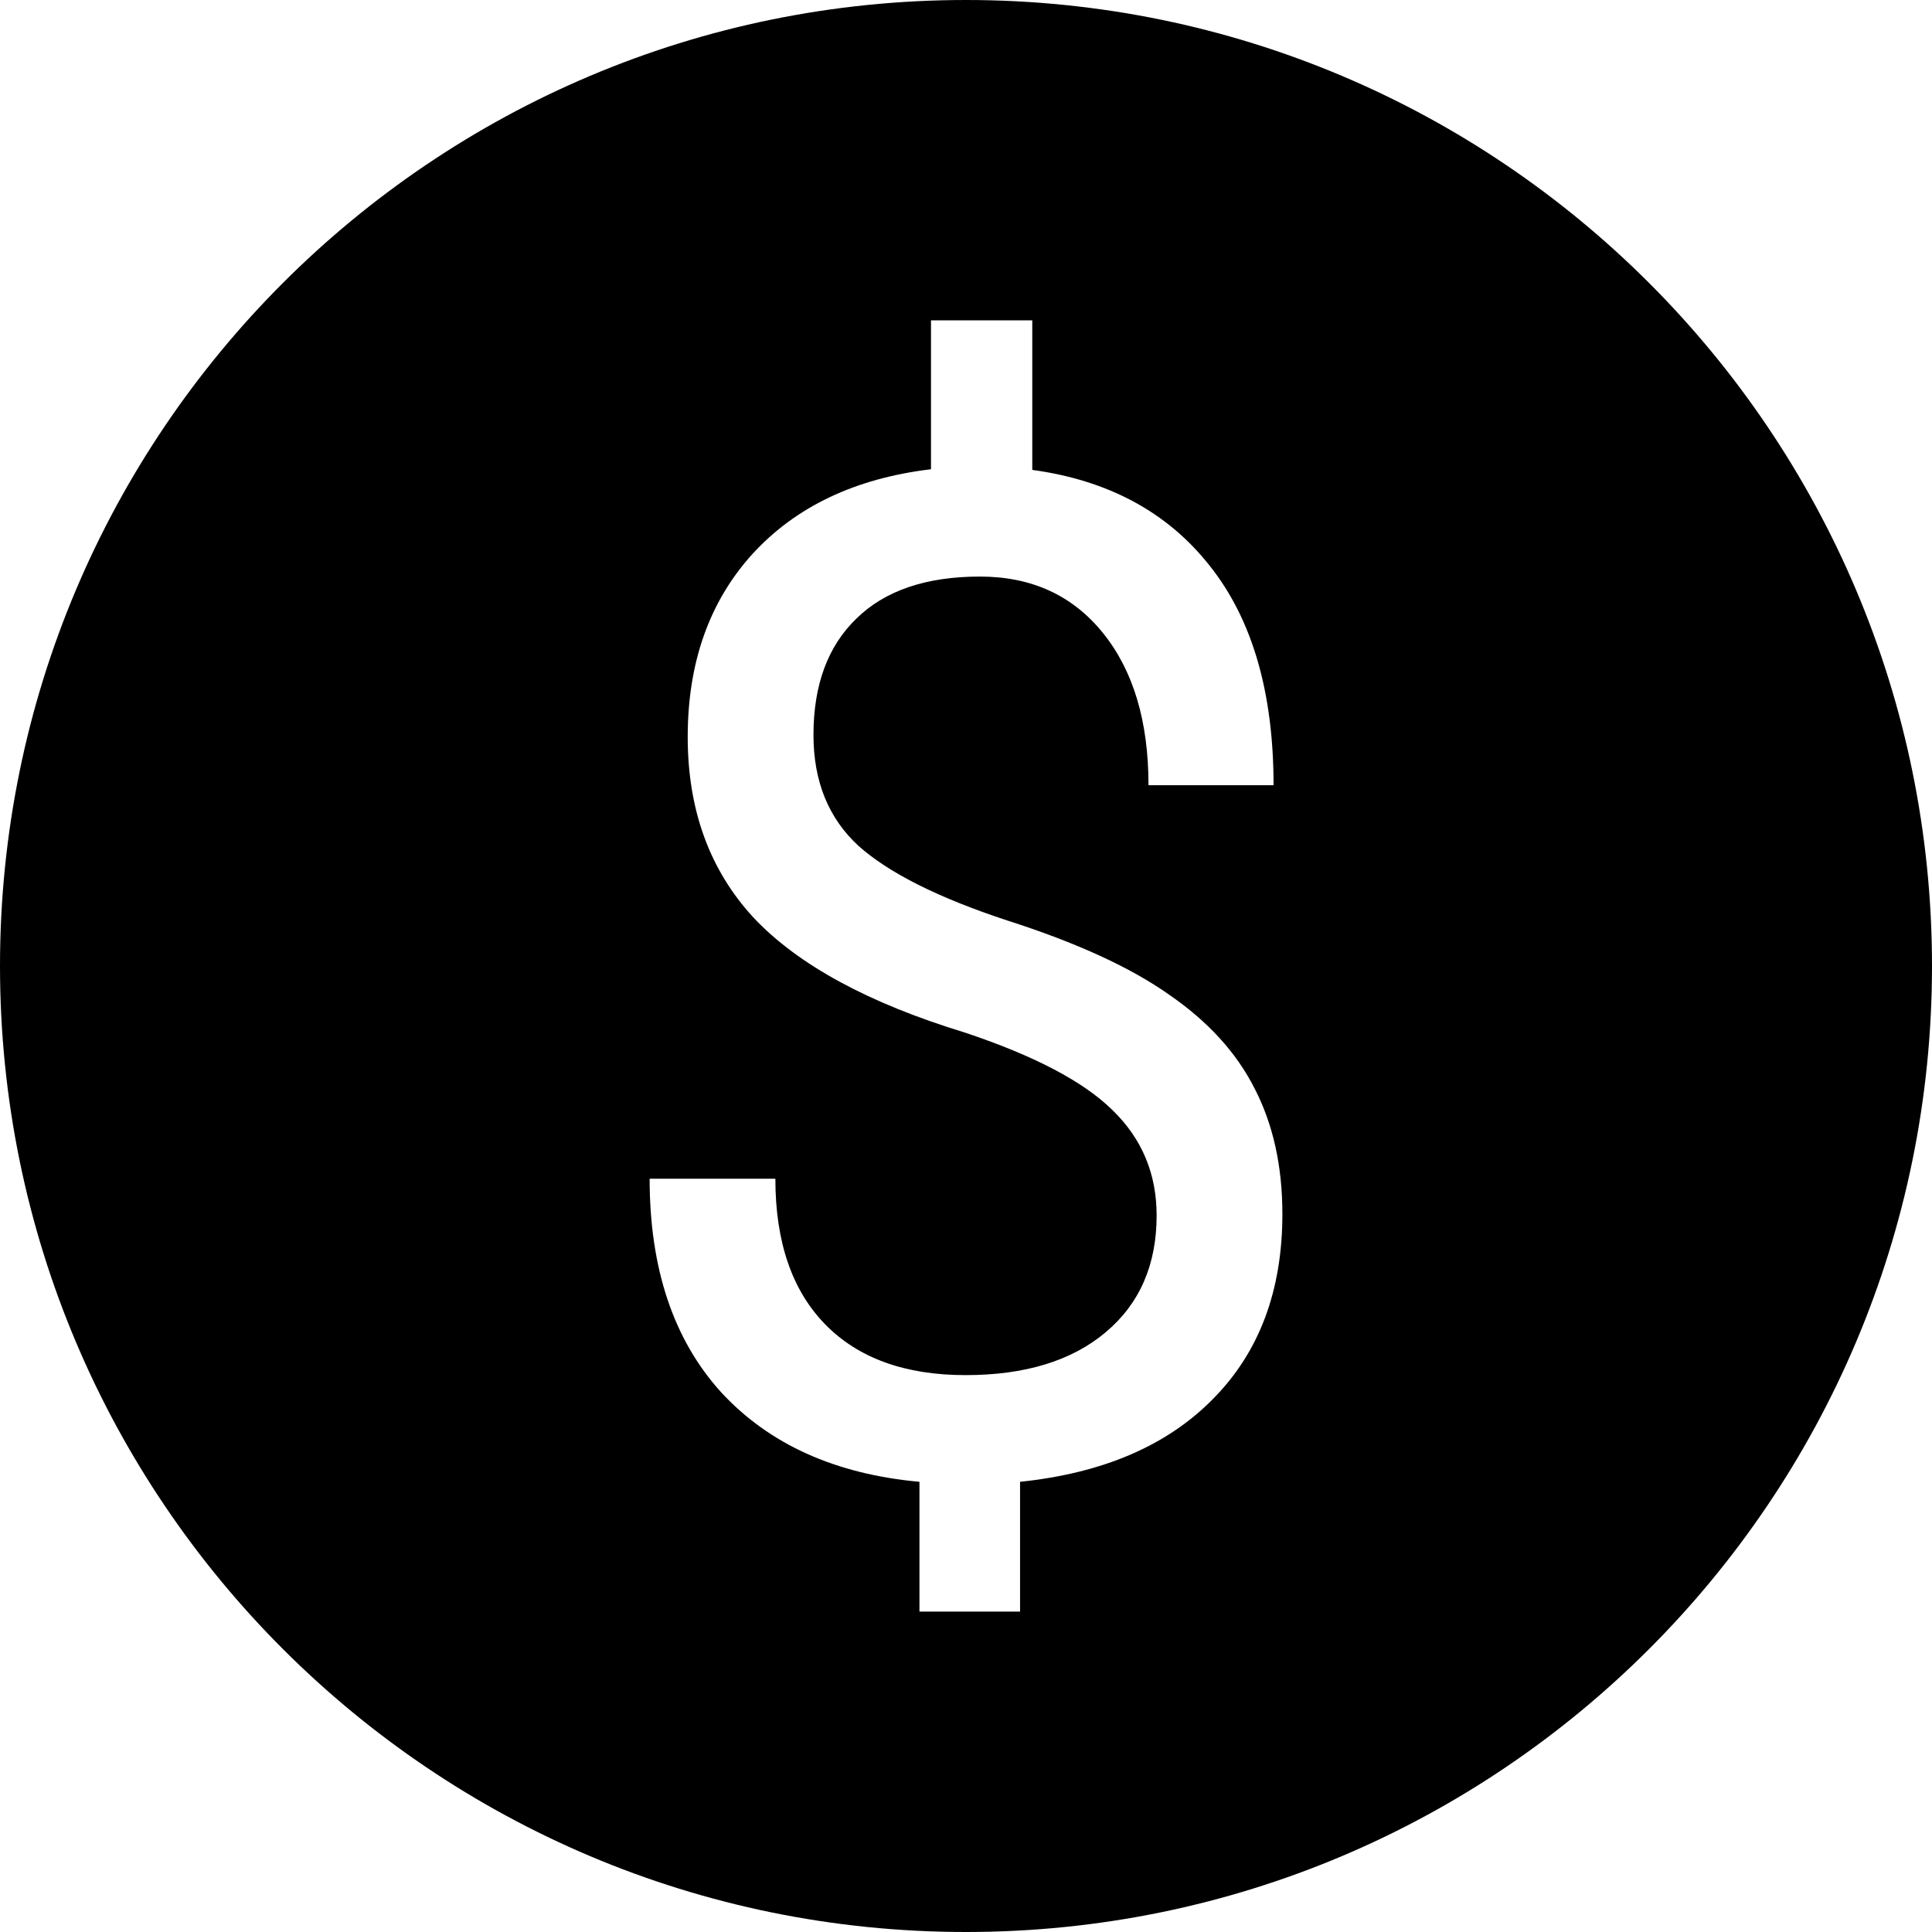
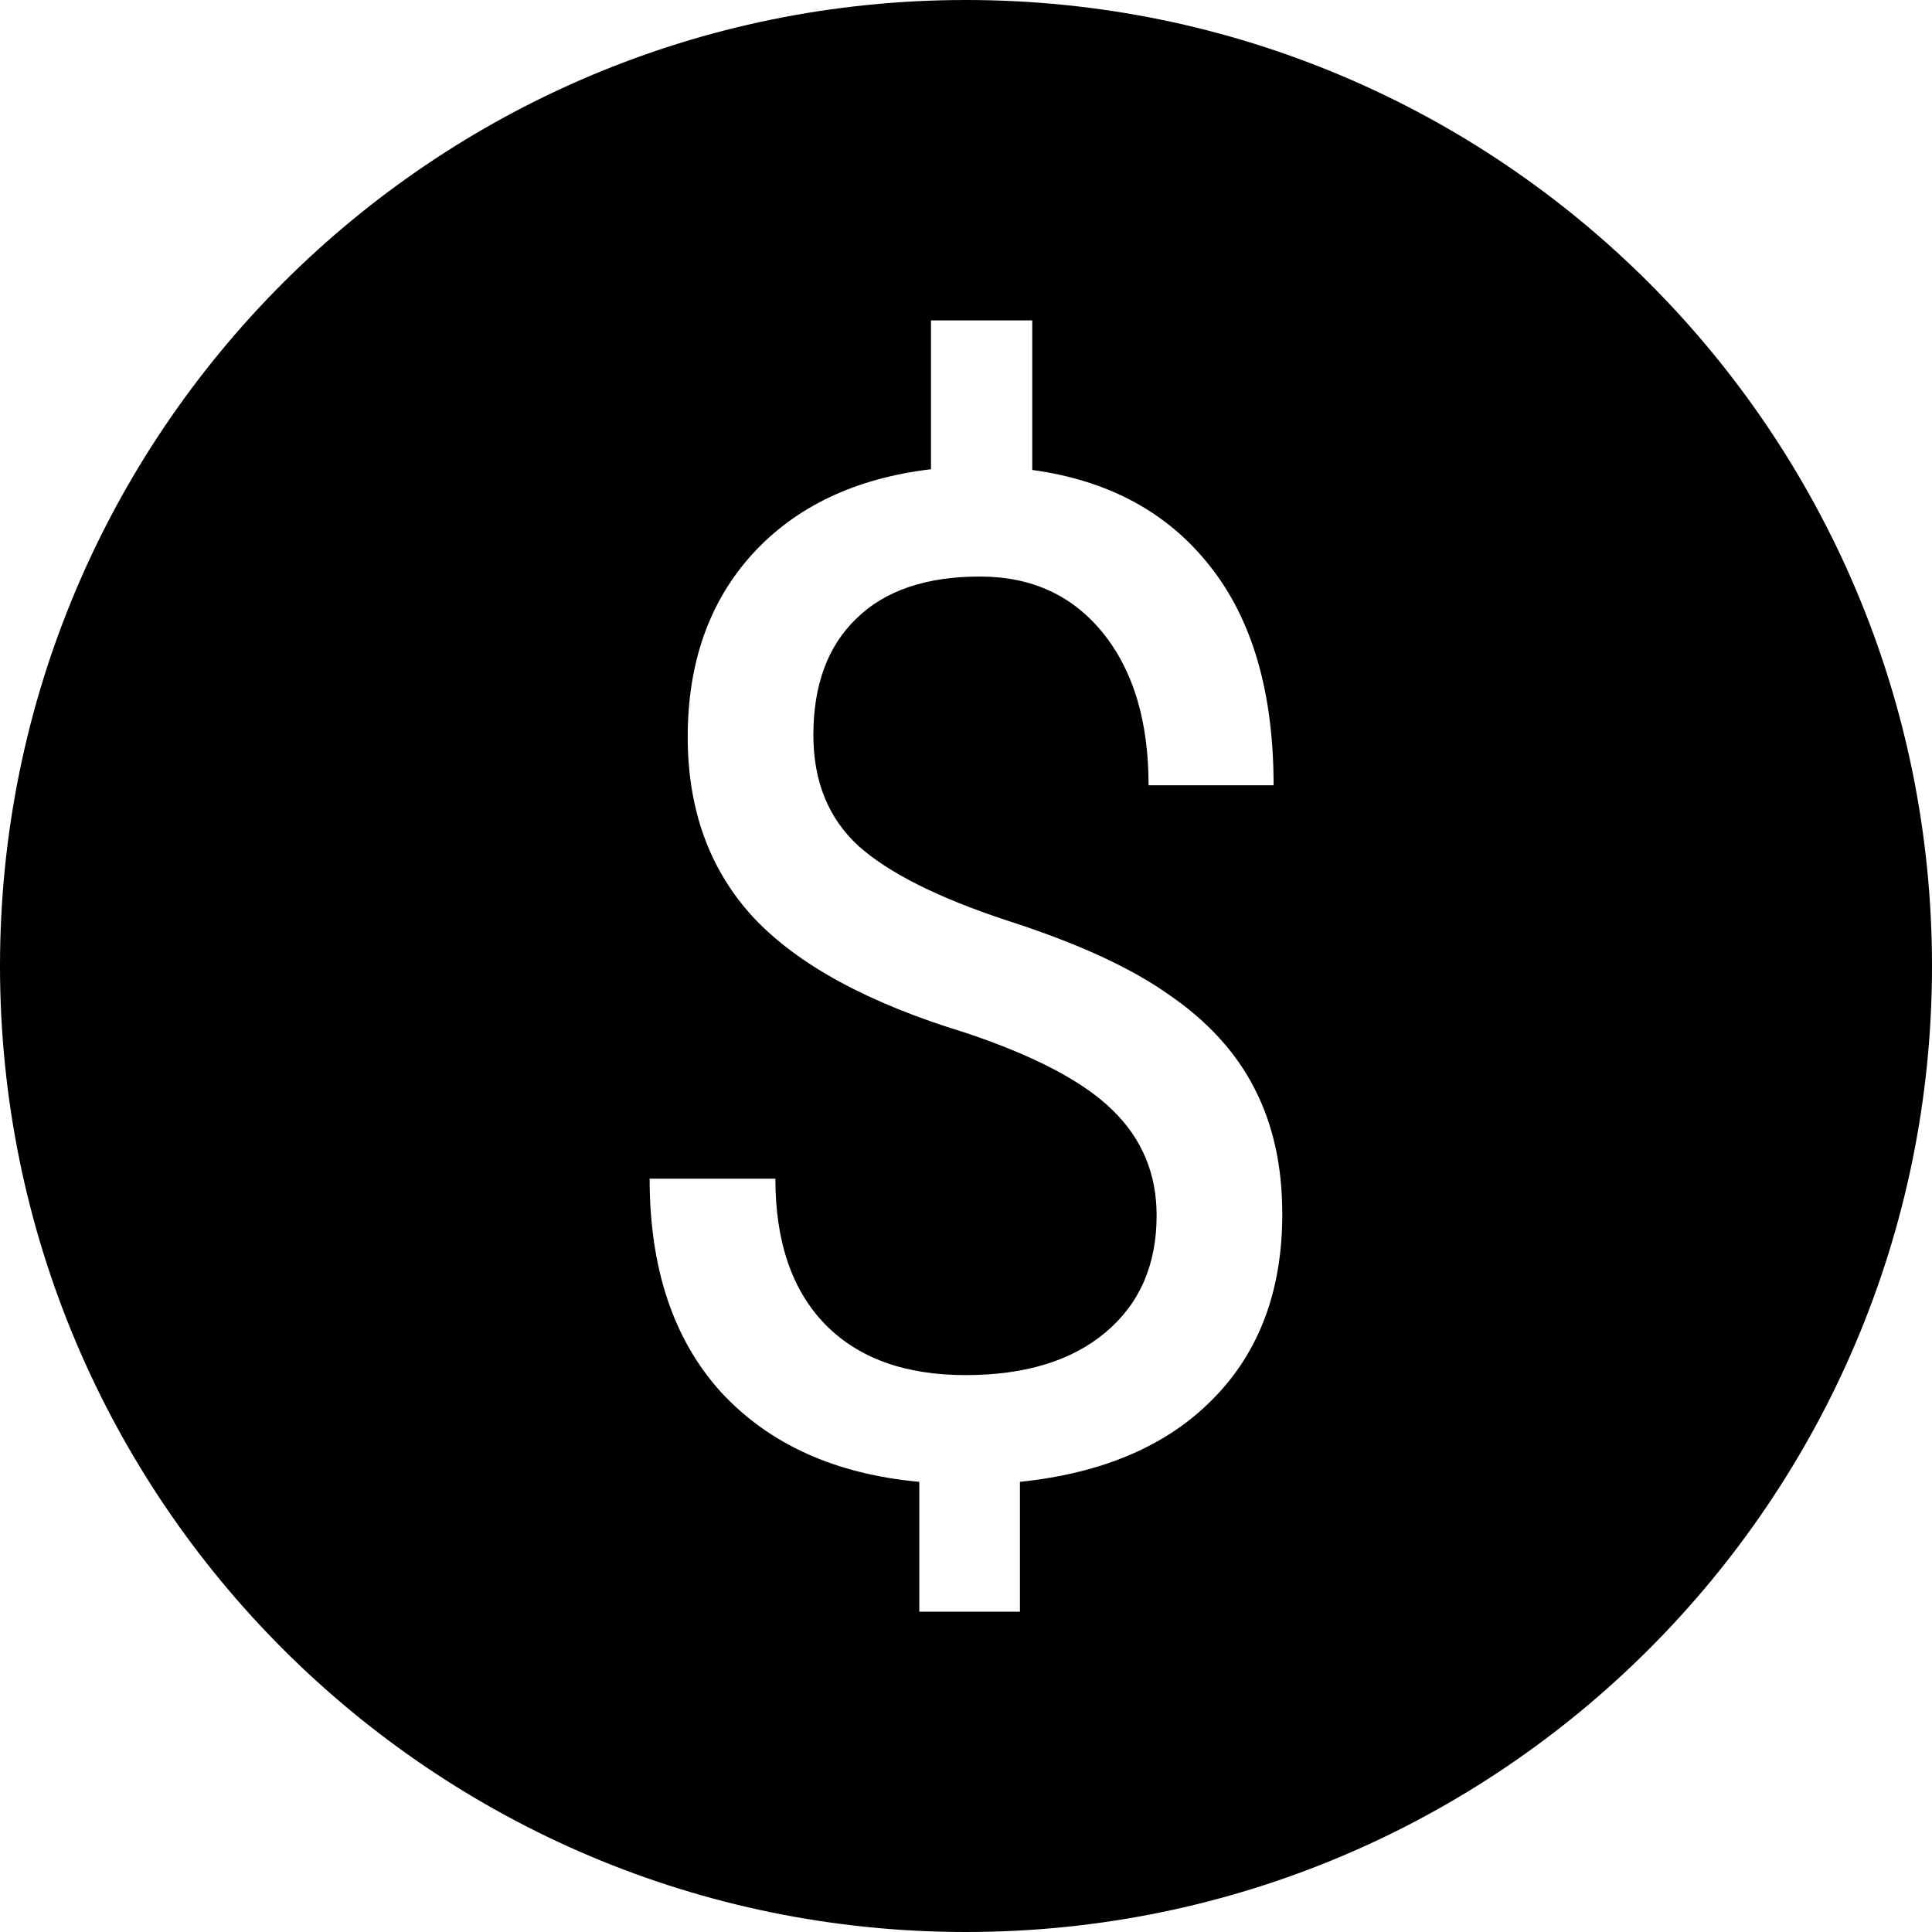
- <svg xmlns="http://www.w3.org/2000/svg" height="100px" width="100px" fill="#000000" version="1.1" x="0px" y="0px" viewBox="0 0 100 100" enable-background="new 0 0 100 100" xml:space="preserve" id="svg4170">
+ <svg xmlns="http://www.w3.org/2000/svg" id="svg4170" xml:space="preserve" enable-background="new 0 0 100 100" viewBox="0 0 24 24" y="0px" x="0px" version="1.1" fill="#000000" width="24" height="24">
  <defs id="defs4176" />
-   <path style="color:#000000;clip-rule:nonzero;display:inline;overflow:visible;visibility:visible;opacity:1;isolation:auto;mix-blend-mode:normal;color-interpolation:sRGB;color-interpolation-filters:linearRGB;solid-color:#000000;solid-opacity:1;fill:#000000;fill-opacity:1;fill-rule:nonzero;stroke:none;stroke-width:10;stroke-linecap:butt;stroke-linejoin:miter;stroke-miterlimit:4;stroke-dasharray:none;stroke-dashoffset:0;stroke-opacity:1;color-rendering:auto;image-rendering:auto;shape-rendering:auto;text-rendering:auto;enable-background:accumulate" d="M 50,0 A 50,50 0 0 0 0,50 50,50 0 0 0 50,100 50,50 0 0 0 100,50 50,50 0 0 0 50,0 Z m -1.812,16.582 5.242,0 0,7.74 c 3.94,0.539 7.001,2.192 9.182,4.959 2.204,2.767 3.307,6.554 3.307,11.361 l -6.473,0 c 0,-3.307 -0.786,-5.932 -2.357,-7.879 -1.571,-1.946 -3.694,-2.92 -6.367,-2.92 -2.791,0 -4.925,0.728 -6.402,2.182 -1.477,1.43 -2.215,3.436 -2.215,6.016 0,2.392 0.773,4.302 2.32,5.732 1.571,1.407 4.141,2.697 7.705,3.869 3.588,1.149 6.378,2.427 8.371,3.834 2.017,1.384 3.494,3.003 4.432,4.855 0.961,1.853 1.443,4.022 1.443,6.508 0,3.963 -1.196,7.151 -3.588,9.566 -2.369,2.415 -5.699,3.847 -9.99,4.293 l 0,6.719 -5.207,0 0,-6.719 C 43.228,76.301 39.804,74.752 37.318,72.055 34.856,69.334 33.625,65.653 33.625,61.01 l 6.508,0 c 0,3.26 0.856,5.769 2.568,7.527 1.712,1.759 4.139,2.639 7.281,2.639 3.072,0 5.487,-0.739 7.246,-2.217 1.759,-1.477 2.639,-3.493 2.639,-6.049 0,-2.157 -0.763,-3.976 -2.287,-5.453 -1.501,-1.477 -4.045,-2.814 -7.633,-4.01 -4.995,-1.524 -8.641,-3.506 -10.939,-5.945 -2.275,-2.462 -3.412,-5.58 -3.412,-9.355 0,-3.846 1.114,-7.001 3.342,-9.463 2.251,-2.462 5.334,-3.927 9.25,-4.396 l 0,-7.705 z" id="foreground" />
+   <path id="foreground" d="M 12,0 A 12,12 0 0 0 0,12 12,12 0 0 0 12,24 12,12 0 0 0 24,12 12,12 0 0 0 12,0 Z m -0.435,3.98 h 1.258 v 1.858 c 0.946,0.129 1.68,0.526 2.204,1.19 0.529,0.664 0.794,1.573 0.794,2.727 h -1.553 c 0,-0.794 -0.189,-1.424 -0.566,-1.891 C 13.324,7.396 12.815,7.162 12.173,7.162 c -0.67,0 -1.182,0.175 -1.537,0.524 -0.355,0.343 -0.532,0.825 -0.532,1.444 0,0.574 0.185,1.032 0.557,1.376 0.377,0.338 0.994,0.647 1.849,0.929 0.861,0.276 1.531,0.582 2.009,0.92 0.484,0.332 0.838,0.721 1.064,1.165 0.231,0.445 0.346,0.965 0.346,1.562 0,0.951 -0.287,1.716 -0.861,2.296 -0.568,0.58 -1.368,0.923 -2.398,1.03 v 1.613 h -1.25 v -1.613 C 10.375,18.312 9.553,17.94 8.956,17.293 8.365,16.64 8.07,15.757 8.07,14.642 h 1.562 c 0,0.782 0.206,1.384 0.616,1.807 0.411,0.422 0.993,0.633 1.748,0.633 0.737,0 1.317,-0.177 1.739,-0.532 0.422,-0.355 0.633,-0.838 0.633,-1.452 0,-0.518 -0.183,-0.954 -0.549,-1.309 C 13.459,13.435 12.848,13.114 11.987,12.827 10.789,12.462 9.913,11.986 9.362,11.4 8.816,10.81 8.543,10.061 8.543,9.155 8.543,8.232 8.81,7.475 9.345,6.884 9.885,6.293 10.625,5.941 11.565,5.829 Z" style="color:#000000;clip-rule:nonzero;display:inline;overflow:visible;visibility:visible;opacity:1;isolation:auto;mix-blend-mode:normal;color-interpolation:sRGB;color-interpolation-filters:linearRGB;solid-color:#000000;solid-opacity:1;fill:#000000;fill-opacity:1;fill-rule:nonzero;stroke:none;stroke-width:2.4;stroke-linecap:butt;stroke-linejoin:miter;stroke-miterlimit:4;stroke-dasharray:none;stroke-dashoffset:0;stroke-opacity:1;color-rendering:auto;image-rendering:auto;shape-rendering:auto;text-rendering:auto;enable-background:accumulate" />
</svg>
